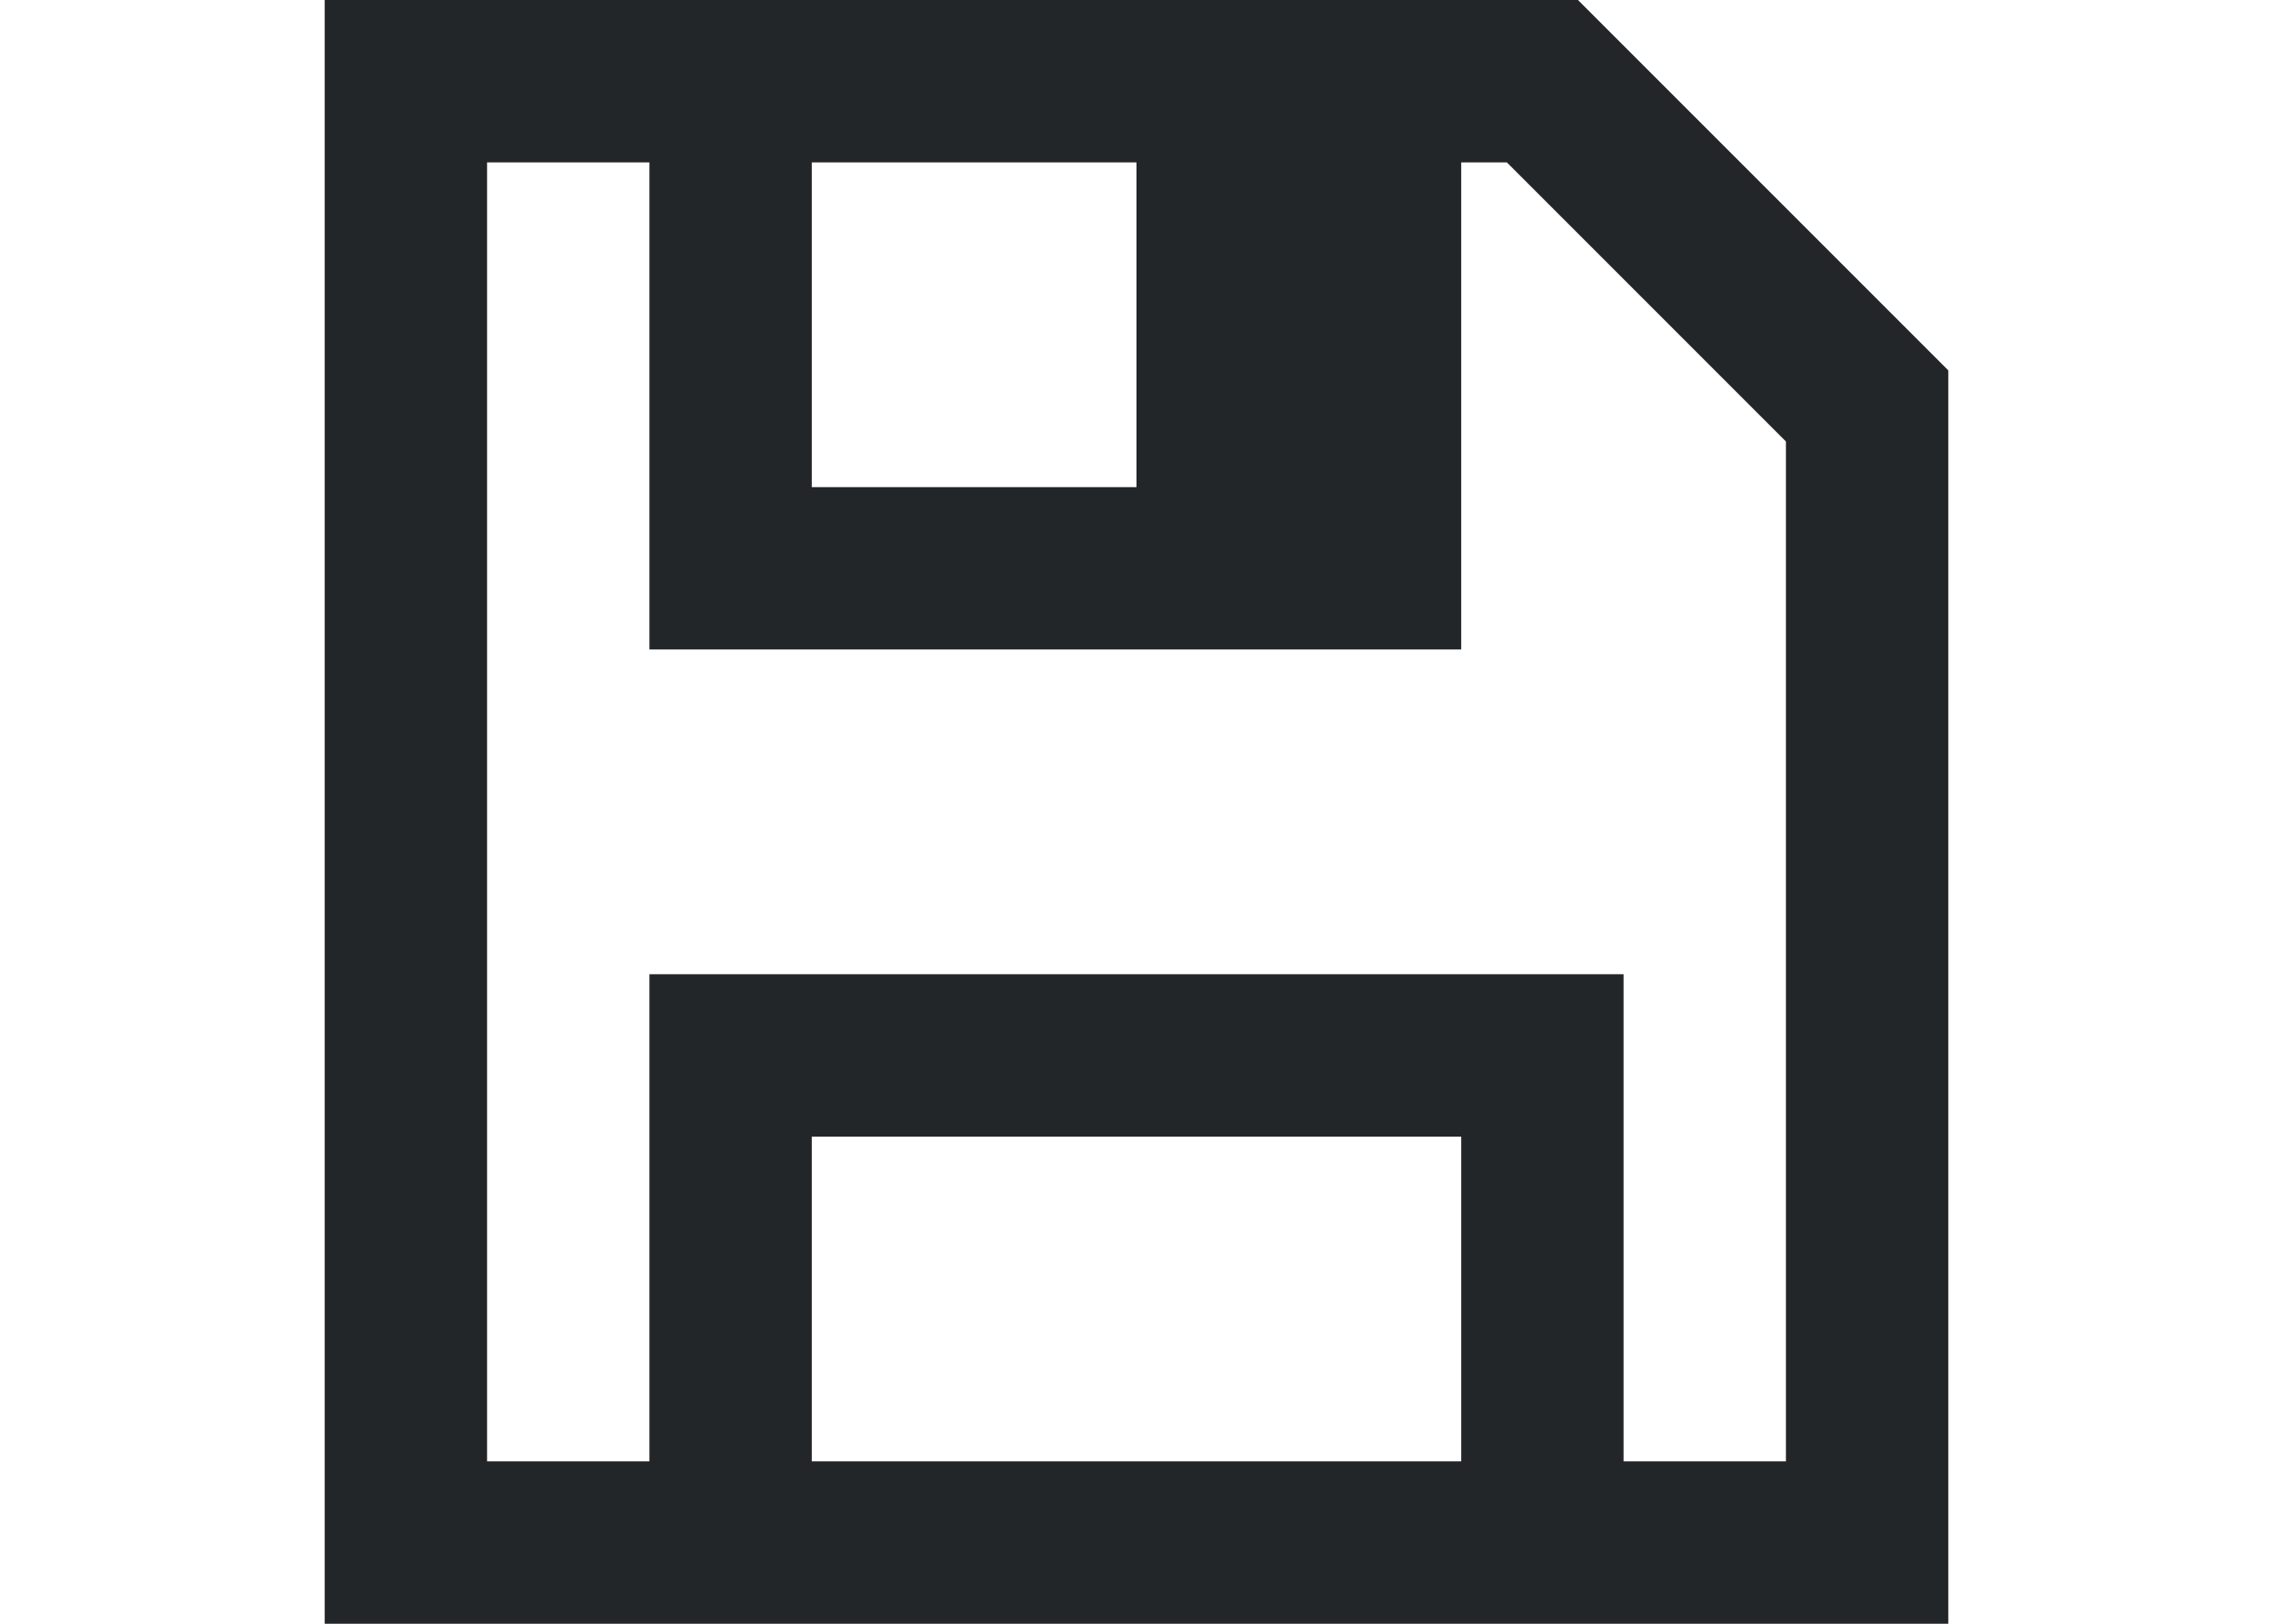
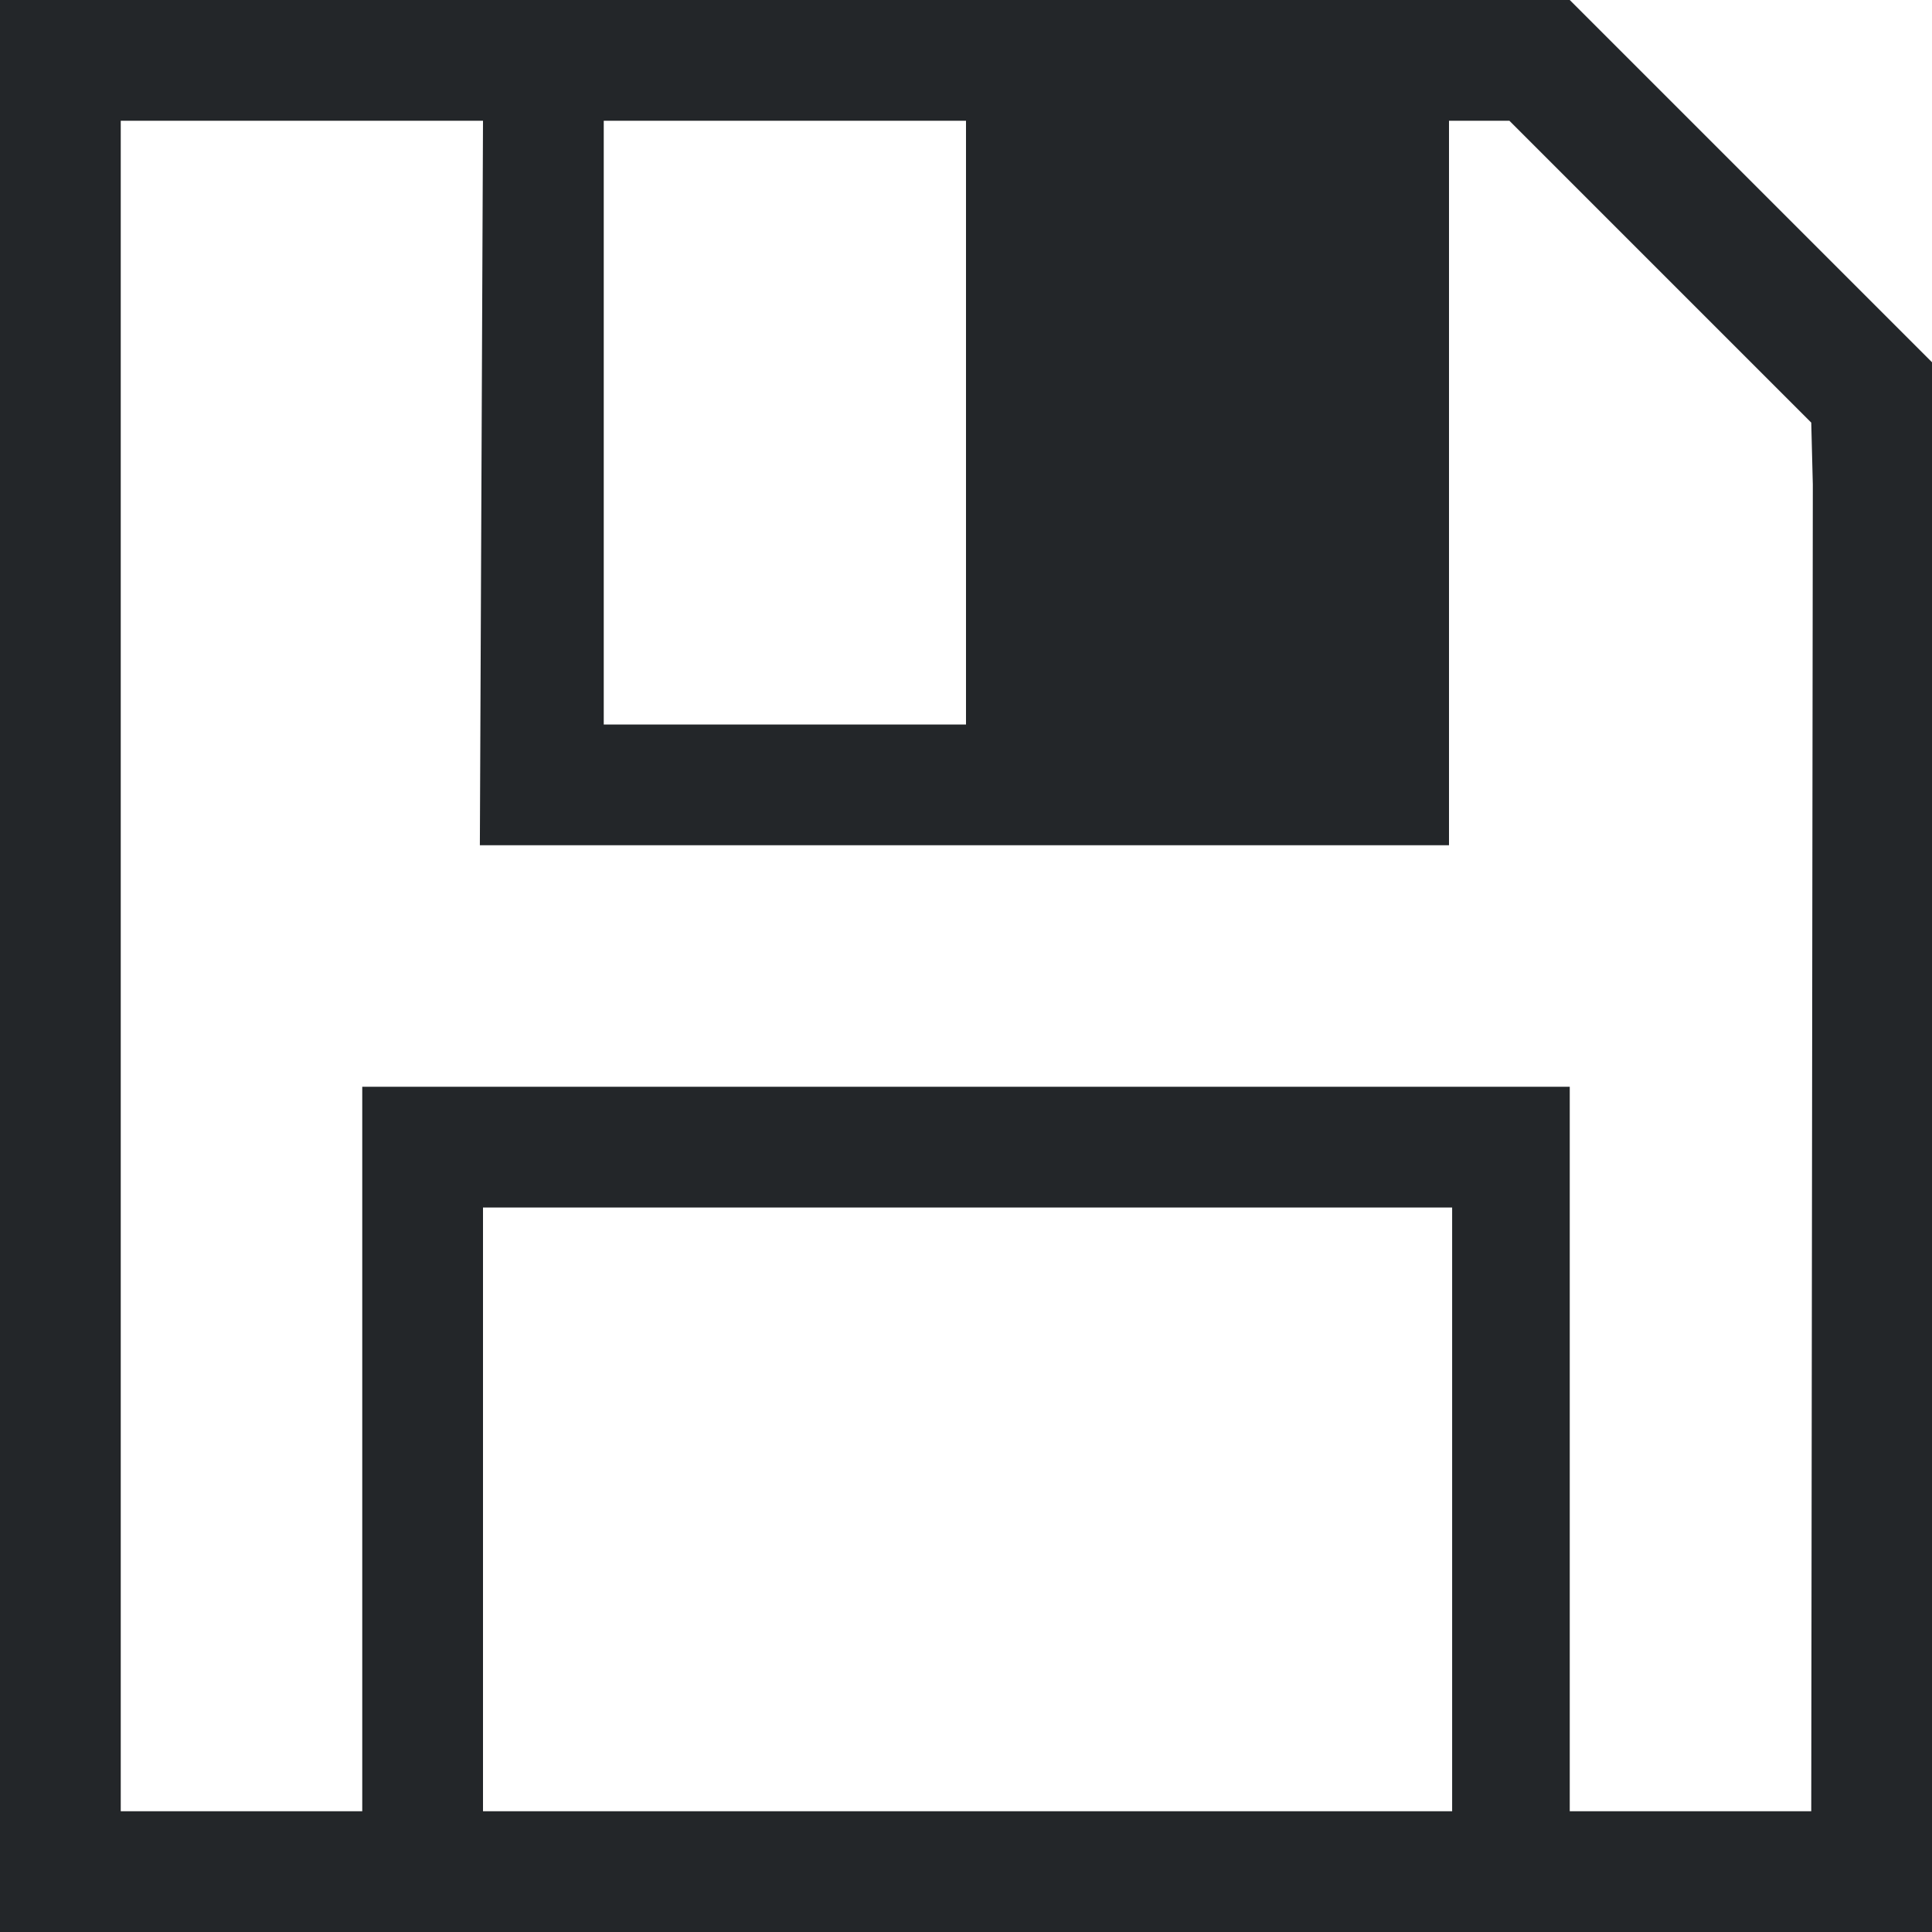
- <svg xmlns="http://www.w3.org/2000/svg" viewBox="0 0 14 10">
-   <path d="m2 0v1 8 1h10v-1-6-.719l-2.281-2.281h-.031-.688-6zm1 1h1v2 1h3 2v-3h.281l1.719 1.719v.281 6h-1v-2-1h-6v1 2h-1zm2 0h2v2h-2zm0 6h4v1 1h-4z" fill="#232629" />
+ <svg xmlns="http://www.w3.org/2000/svg" height="16" viewBox="0 0 16 16" width="16">
+   <path d="m0 0v16h16v-13l-3-3zm1 1h3l-.026 6h8.026v-6h.5l2.5 2.5.013.513-.013 10.987h-2v-6h-10v6h-2zm4 0h3v5h-3zm-1 9h8.026v5h-8.026z" fill="#232629" stroke-width="1.338" />
</svg>
